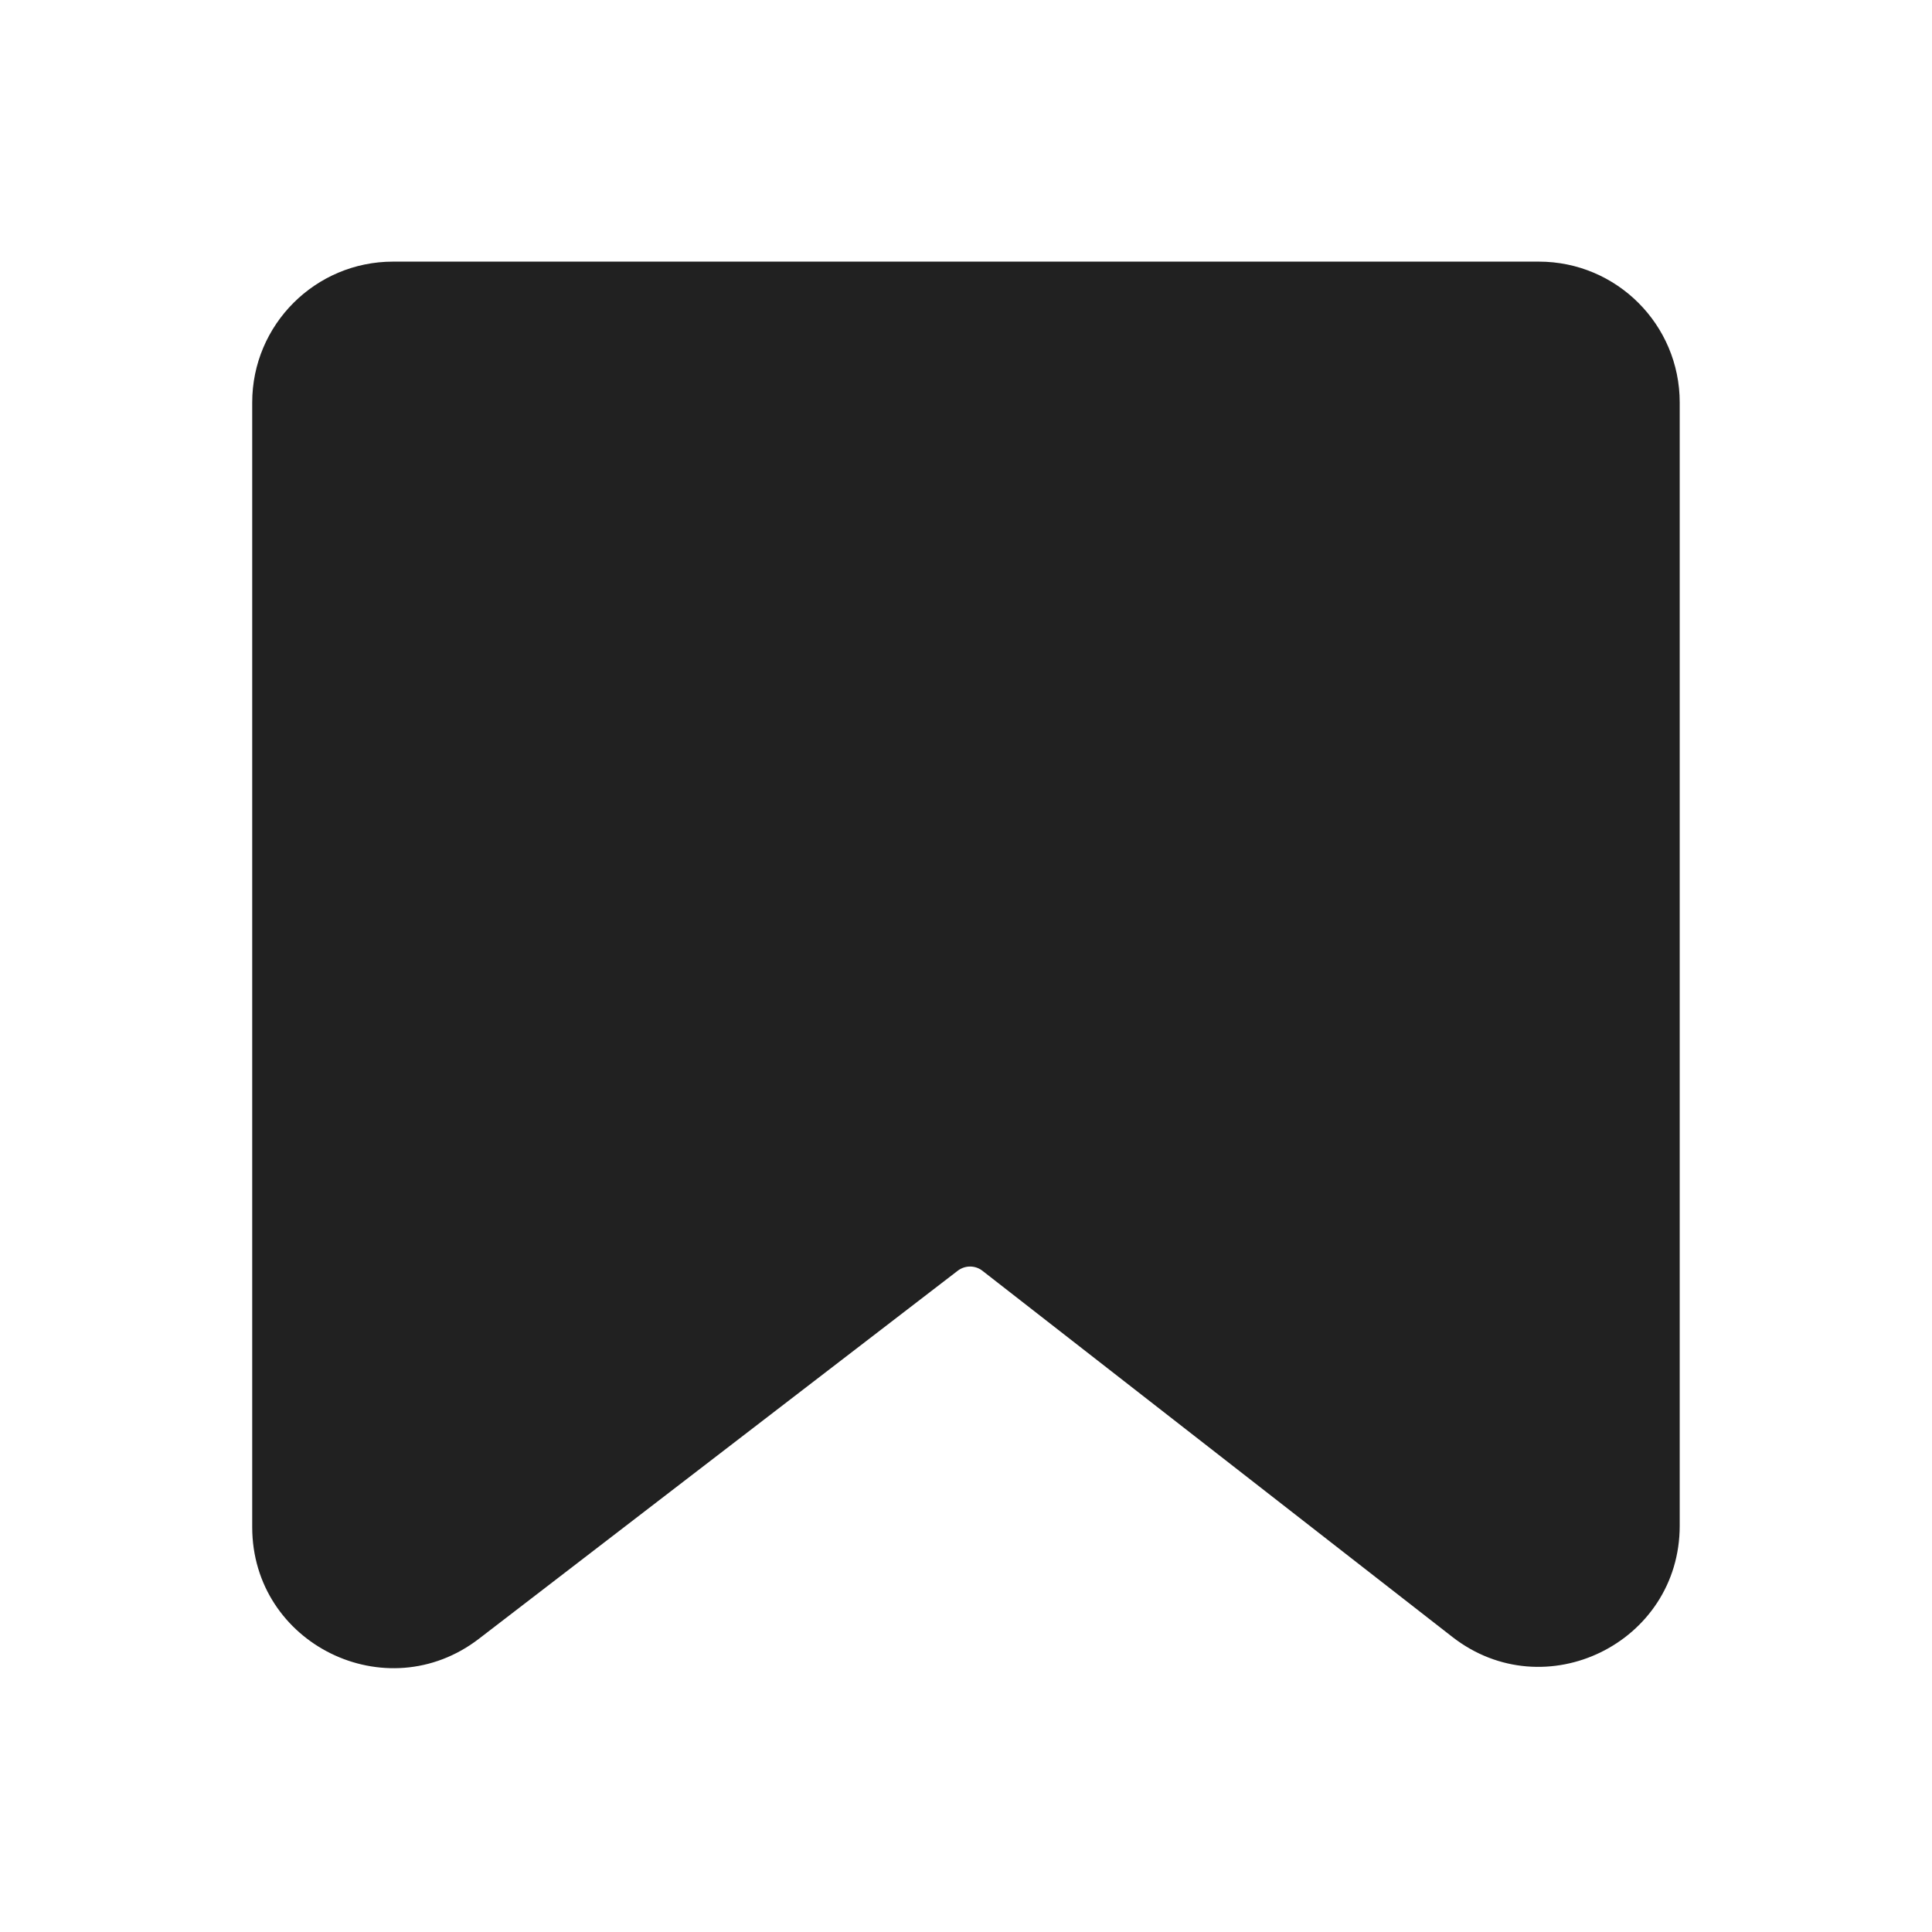
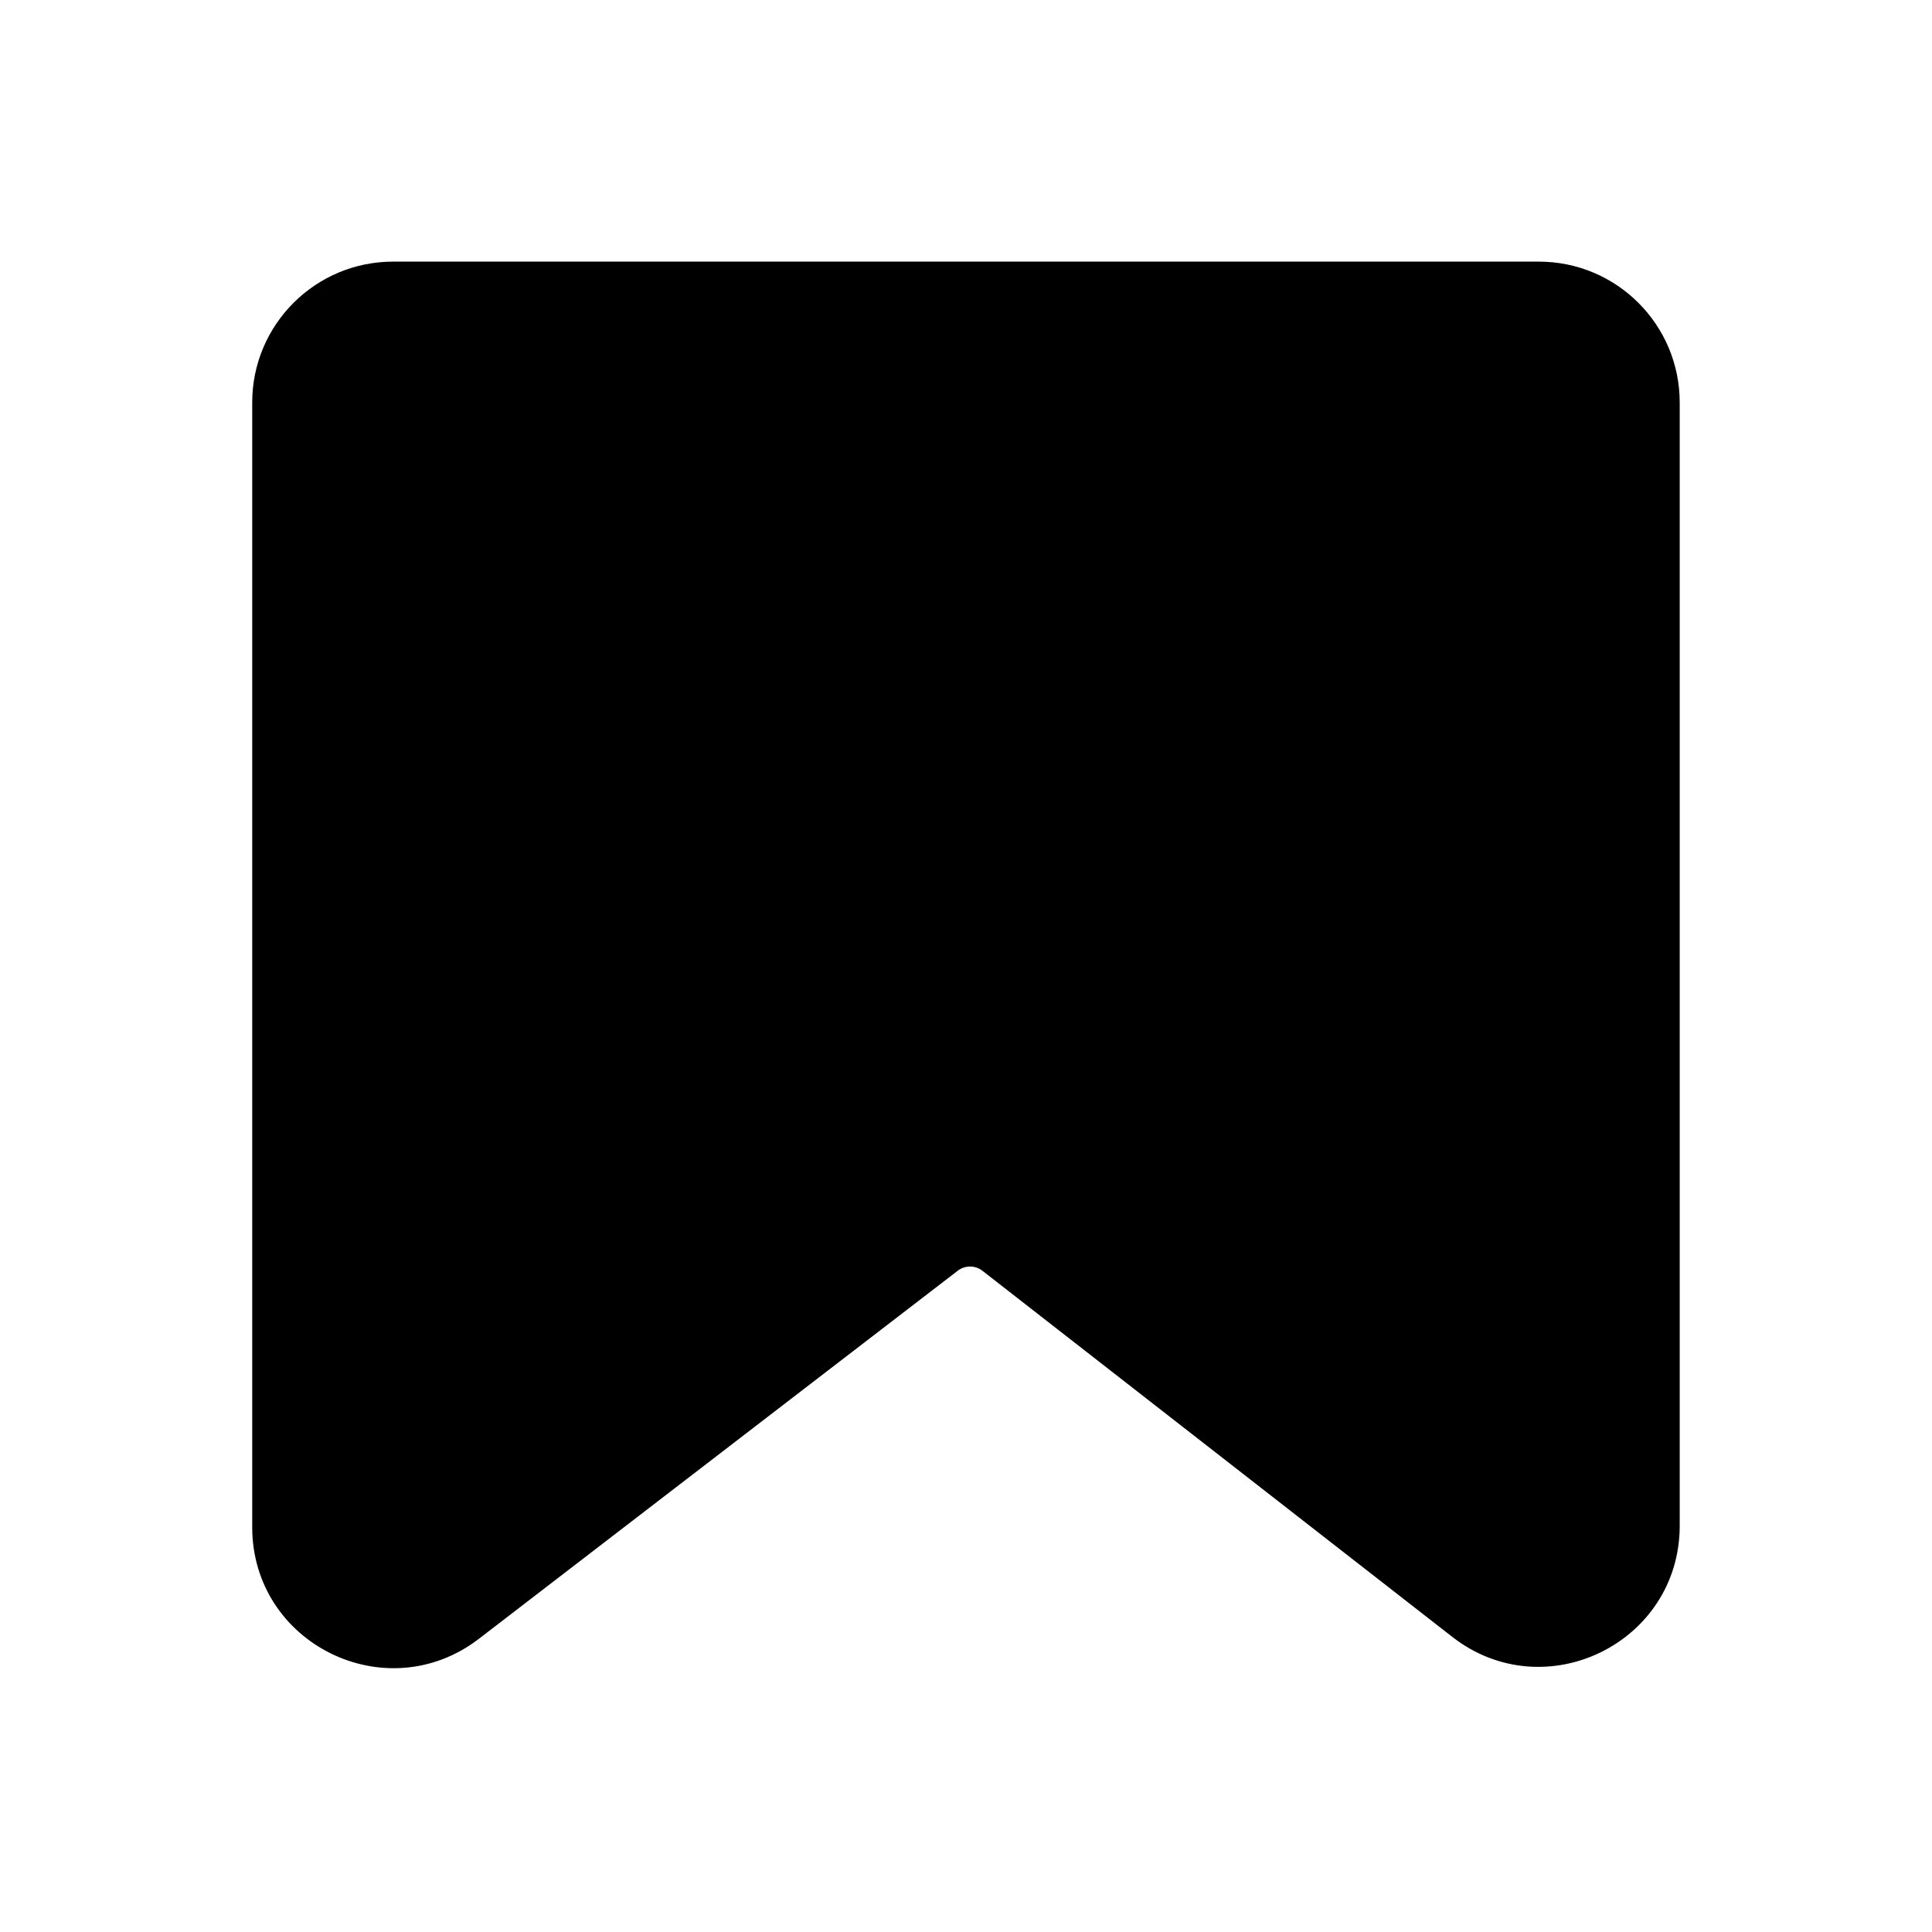
- <svg xmlns="http://www.w3.org/2000/svg" width="24" height="24" viewBox="0 0 24 24" fill="none">
-   <path fill-rule="evenodd" clip-rule="evenodd" d="M4.883 3.25C3.917 3.25 3.133 4.034 3.133 5V18.97C3.133 20.422 4.799 21.242 5.95 20.357L11.898 15.785C11.989 15.716 12.114 15.716 12.204 15.786L18.041 20.334C19.19 21.229 20.866 20.41 20.866 18.953V5C20.866 4.034 20.083 3.25 19.116 3.25H4.883Z" fill="#212121" />
+ <svg xmlns="http://www.w3.org/2000/svg" width="24" height="24" viewBox="0 0 24 24" fill="currentColor">
+   <path fill-rule="evenodd" clip-rule="evenodd" d="M4.883 3.25C3.917 3.25 3.133 4.034 3.133 5V18.97C3.133 20.422 4.799 21.242 5.95 20.357L11.898 15.785C11.989 15.716 12.114 15.716 12.204 15.786L18.041 20.334C19.19 21.229 20.866 20.41 20.866 18.953V5C20.866 4.034 20.083 3.25 19.116 3.25H4.883Z" />
</svg>
